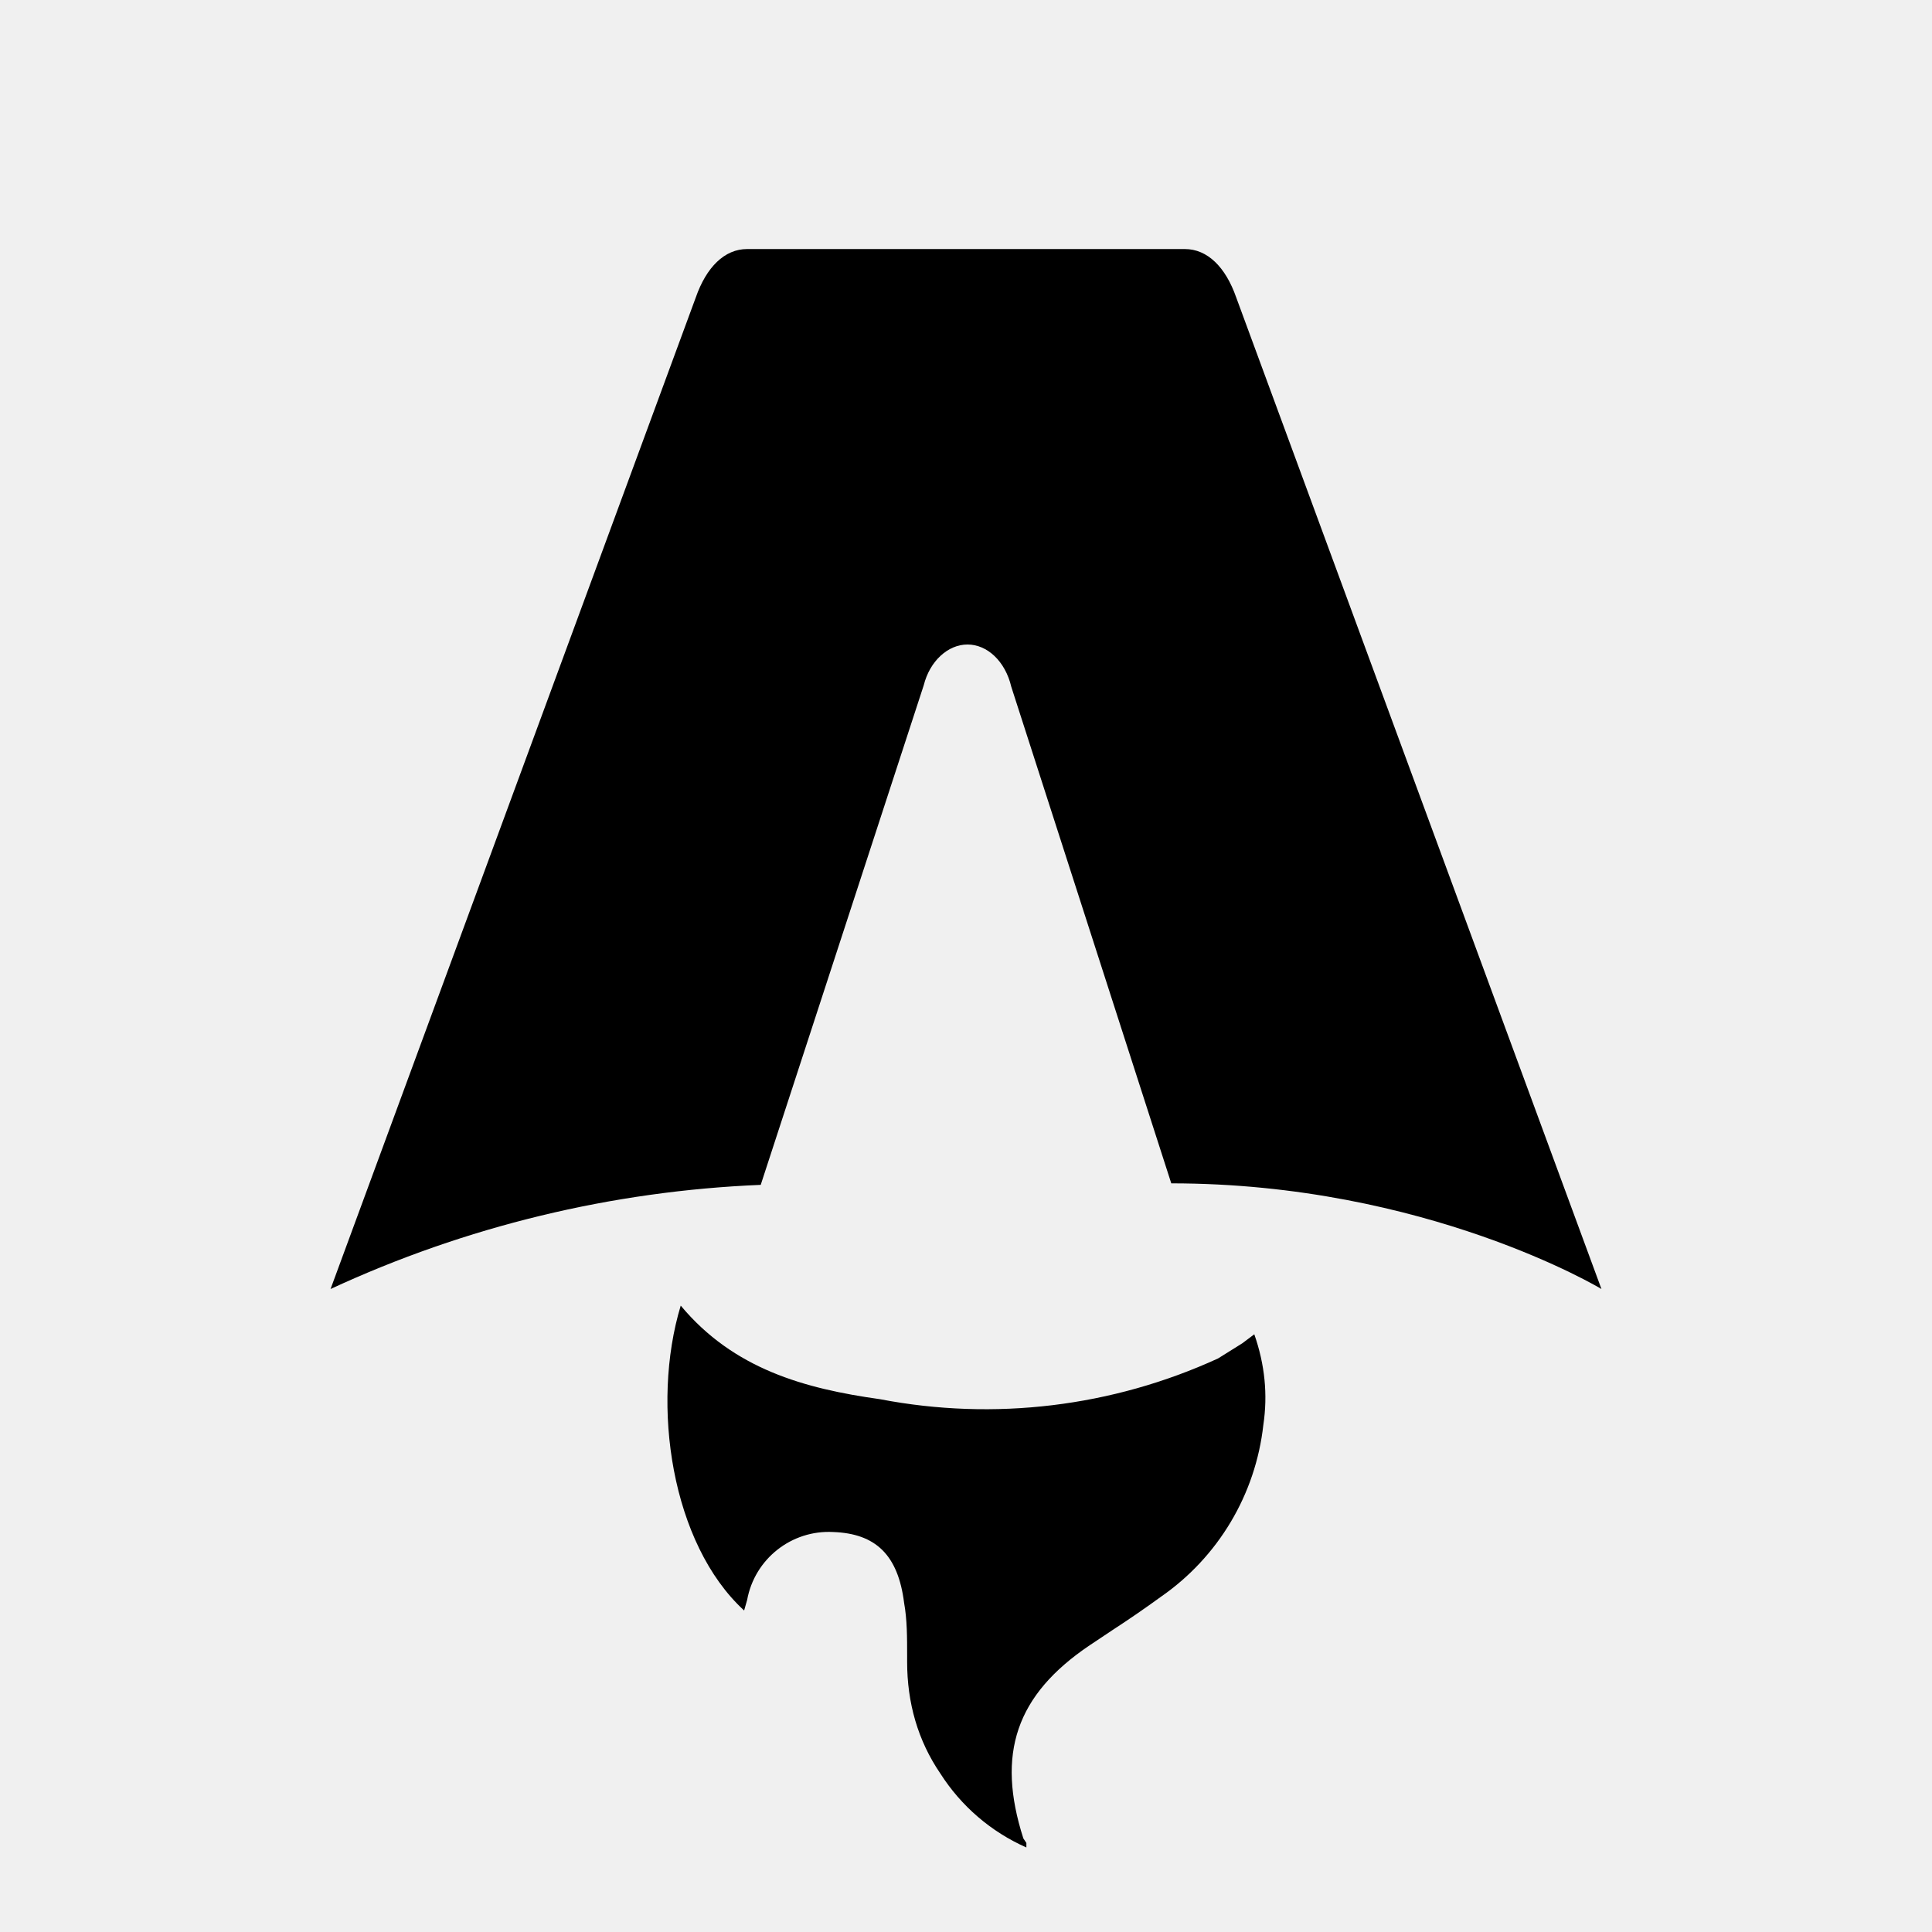
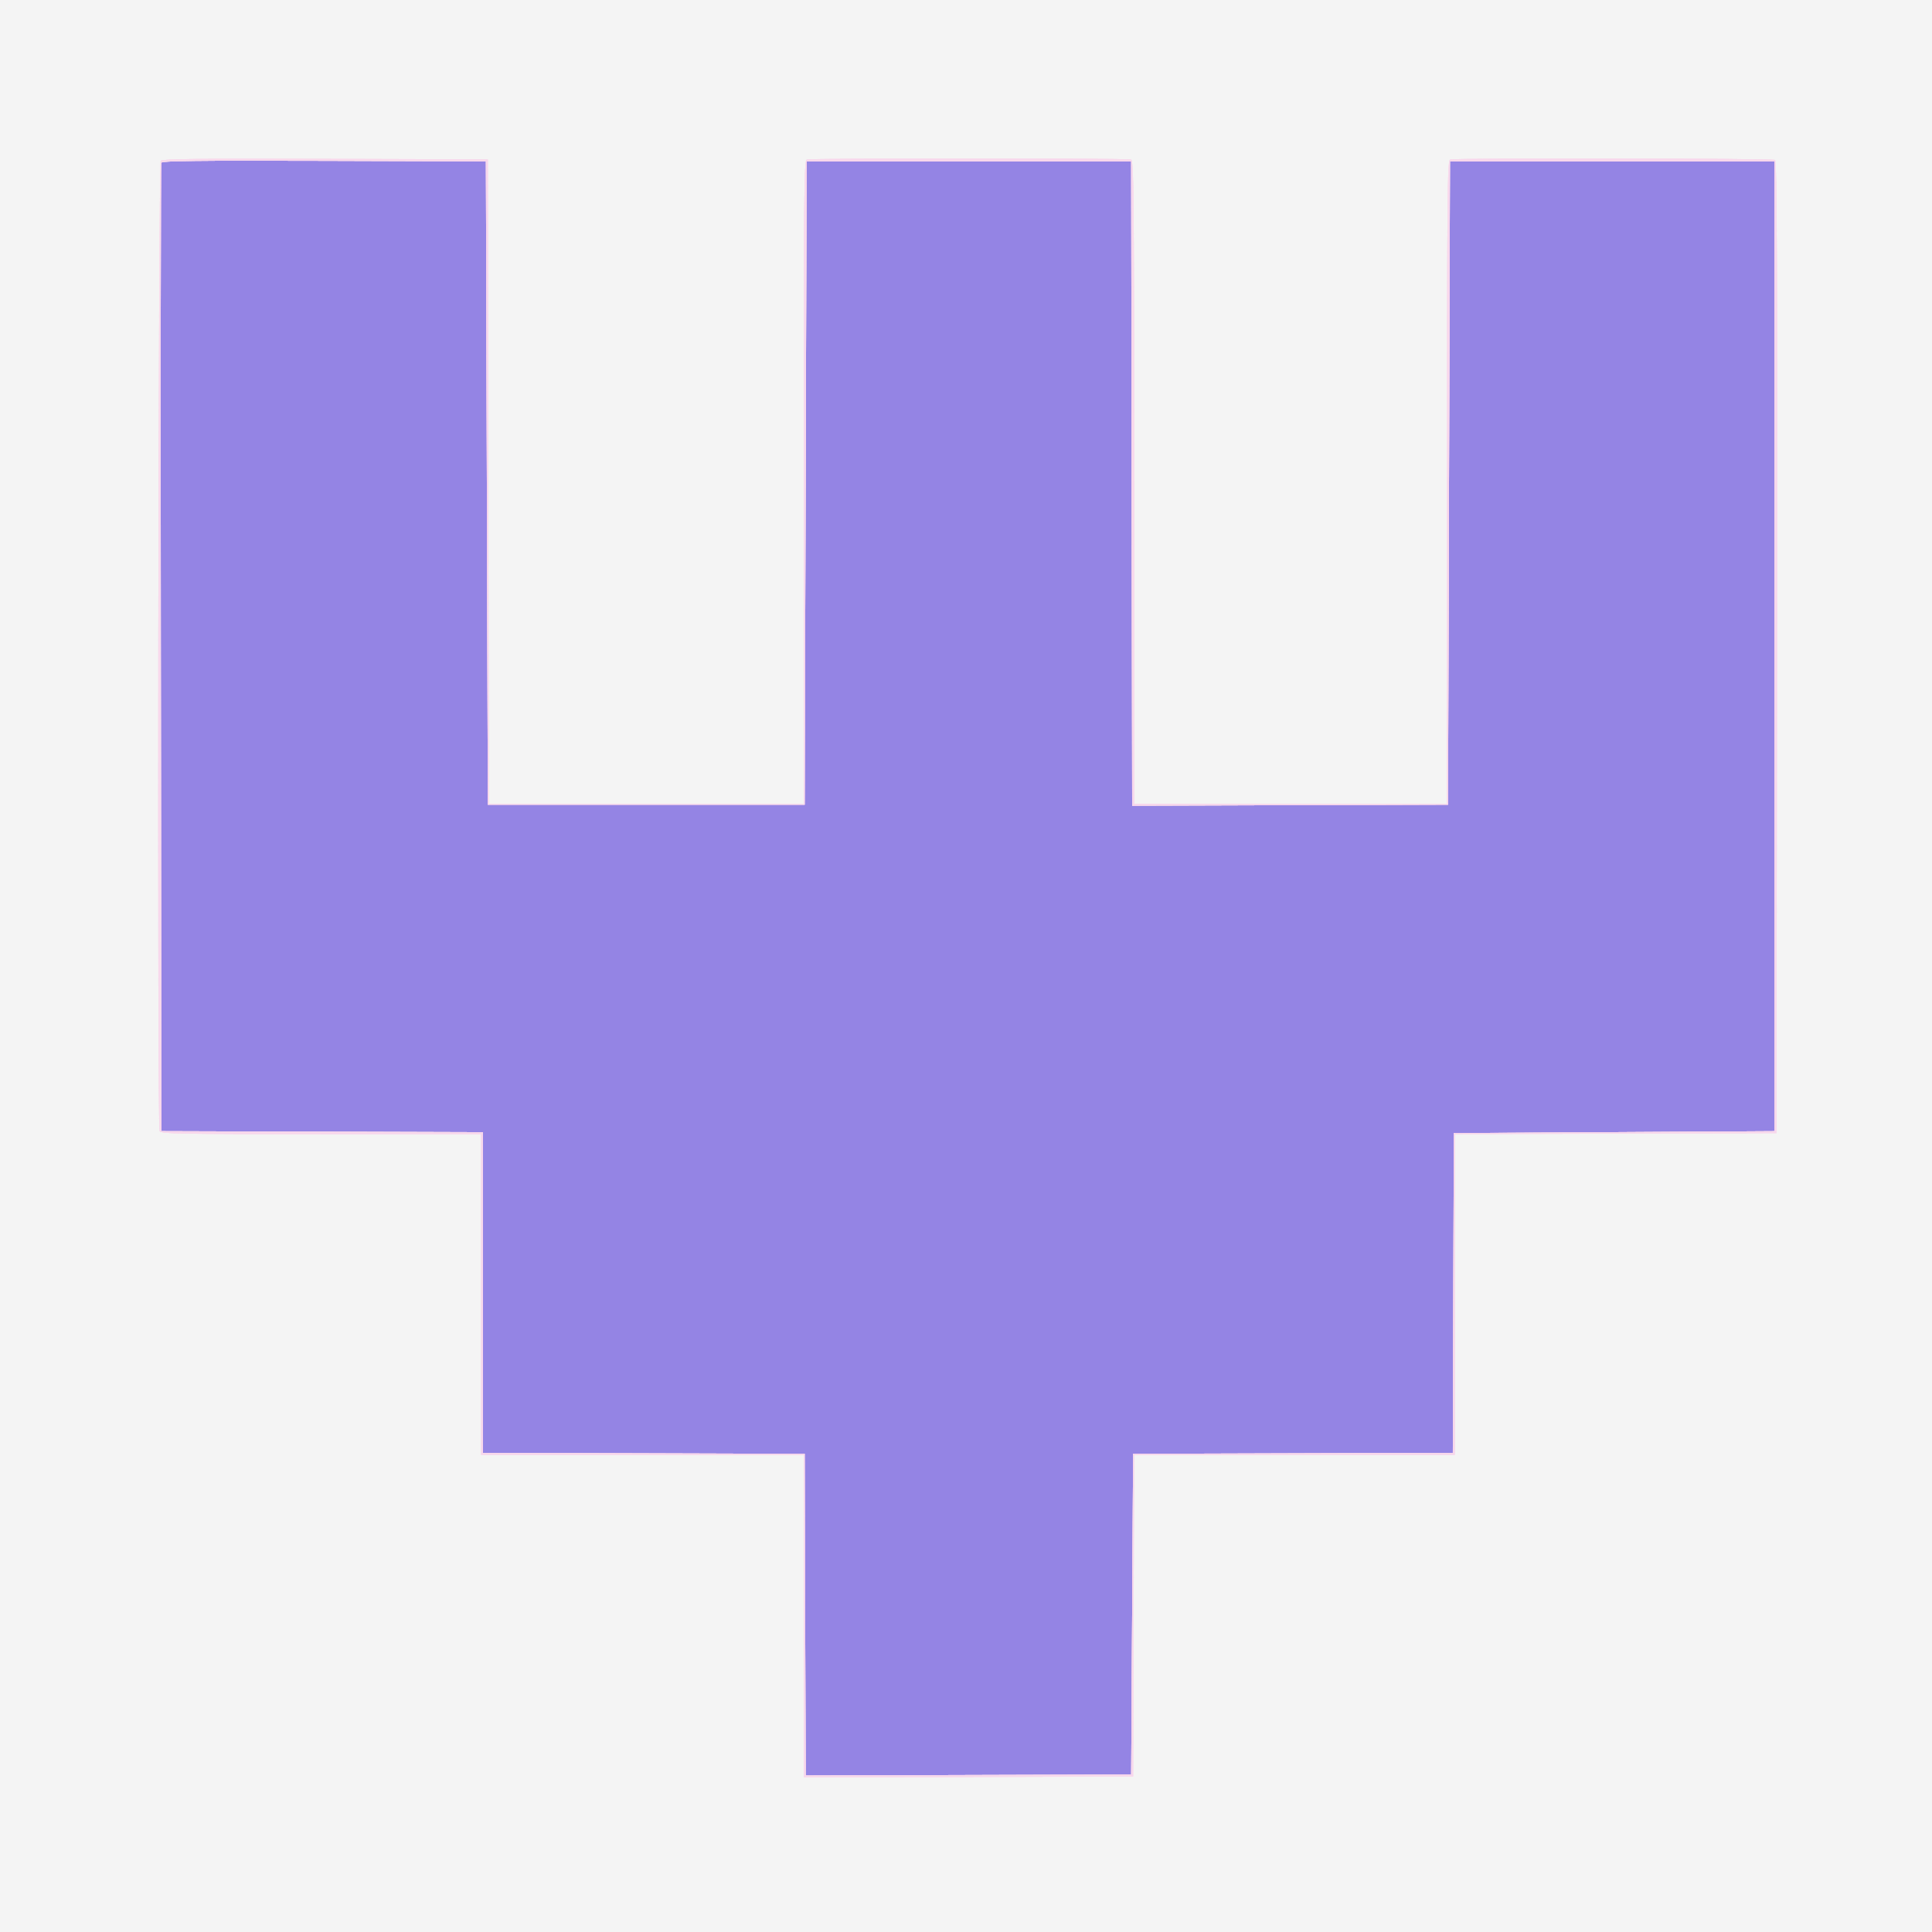
- <svg xmlns="http://www.w3.org/2000/svg" fill="none" viewBox="0 0 128 128">
-   <path d="M50.4 78.5a75.1 75.1 0 0 0-28.5 6.9l24.2-65.7c.7-2 1.9-3.2 3.4-3.2h29c1.5 0 2.7 1.2 3.4 3.2l24.2 65.7s-11.6-7-28.5-7L67 45.5c-.4-1.7-1.6-2.8-2.9-2.8-1.3 0-2.5 1.1-2.9 2.7L50.4 78.5Zm-1.1 28.2Zm-4.2-20.2c-2 6.6-.6 15.8 4.2 20.2a17.5 17.5 0 0 1 .2-.7 5.5 5.5 0 0 1 5.7-4.5c2.8.1 4.3 1.5 4.7 4.7.2 1.1.2 2.3.2 3.5v.4c0 2.7.7 5.2 2.2 7.4a13 13 0 0 0 5.7 4.9v-.3l-.2-.3c-1.8-5.6-.5-9.5 4.4-12.8l1.5-1a73 73 0 0 0 3.2-2.2 16 16 0 0 0 6.8-11.4c.3-2 .1-4-.6-6l-.8.6-1.6 1a37 37 0 0 1-22.4 2.7c-5-.7-9.7-2-13.2-6.2Z" />
-   <style>
-         path { fill: #000; }
-         @media (prefers-color-scheme: dark) {
-             path { fill: #FFF; }
-         }
-     </style>
+ <svg xmlns="http://www.w3.org/2000/svg" id="svg" version="1.1" width="400" height="400" viewBox="0, 0, 400,400">
+   <g id="svgg">
+     <path id="path0" d="M0.000 200.000 L 0.000 400.000 200.000 400.000 L 400.000 400.000 400.000 200.000 L 400.000 0.000 200.000 0.000 L 0.000 0.000 0.000 200.000 M101.101 99.700 L 101.202 166.400 133.801 166.400 L 166.400 166.400 166.400 99.843 C 166.400 39.520,166.459 33.263,167.033 33.043 C 167.860 32.726,233.340 32.726,234.167 33.043 C 234.741 33.263,234.800 39.520,234.800 99.843 L 234.800 166.400 267.200 166.400 L 299.600 166.400 299.600 99.843 C 299.600 39.520,299.659 33.263,300.233 33.043 C 301.185 32.677,366.922 32.763,367.501 33.130 C 367.900 33.384,367.981 53.827,367.901 134.024 L 367.800 234.600 334.500 234.702 L 301.200 234.805 301.200 268.002 L 301.200 301.200 268.002 301.200 L 234.805 301.200 234.702 334.500 L 234.600 367.800 200.500 367.902 L 166.400 368.004 166.400 334.602 L 166.400 301.200 133.000 301.200 L 99.600 301.200 99.600 268.000 L 99.600 234.800 66.443 234.800 C 36.577 234.800,33.261 234.737,33.043 234.167 C 32.534 232.841,32.771 33.789,33.282 33.278 C 33.653 32.907,41.567 32.819,67.382 32.898 L 101.000 33.000 101.101 99.700 " stroke="none" fill="#f4f4f4" fill-rule="evenodd" />
+     <path id="path1" d="M33.386 33.698 C 33.281 33.974,33.241 79.200,33.298 134.200 L 33.400 234.200 66.700 234.302 L 100.000 234.405 100.000 267.600 L 100.000 300.795 133.300 300.898 L 166.600 301.000 166.702 334.302 L 166.805 367.605 200.502 367.502 L 234.200 367.400 234.400 334.200 L 234.600 301.000 267.698 300.898 L 300.795 300.795 300.898 267.698 L 301.000 234.600 334.200 234.400 L 367.400 234.200 367.400 133.800 L 367.400 33.400 333.800 33.400 L 300.200 33.400 300.000 100.000 L 299.800 166.600 267.101 166.702 L 234.402 166.805 234.301 100.102 L 234.200 33.400 200.600 33.400 L 167.000 33.400 166.800 100.000 L 166.600 166.600 133.800 166.600 L 101.000 166.600 100.800 100.000 L 100.600 33.400 67.088 33.298 C 40.490 33.217,33.537 33.299,33.386 33.698 " stroke="none" fill="#9484e4" fill-rule="evenodd" />
+     <path id="path2" d="M33.282 33.278 C 32.771 33.789,32.534 232.841,33.043 234.167 C 33.261 234.737,36.577 234.800,66.443 234.800 L 99.600 234.800 99.600 268.000 L 99.600 301.200 133.000 301.200 L 166.400 301.200 166.400 334.602 L 166.400 368.004 200.500 367.902 L 234.600 367.800 234.702 334.500 L 234.805 301.200 268.002 301.200 L 301.200 301.200 301.200 268.002 L 301.200 234.805 334.500 234.702 L 367.800 234.600 367.901 134.024 C 367.981 53.827,367.900 33.384,367.501 33.130 C 366.922 32.763,301.185 32.677,300.233 33.043 C 299.659 33.263,299.600 39.520,299.600 99.843 L 299.600 166.400 267.200 166.400 L 234.800 166.400 234.800 99.843 C 234.800 39.520,234.741 33.263,234.167 33.043 C 233.340 32.726,167.860 32.726,167.033 33.043 C 166.459 33.263,166.400 39.520,166.400 99.843 L 166.400 166.400 133.801 166.400 L 101.202 166.400 101.101 99.700 L 101.000 33.000 67.382 32.898 C 41.567 32.819,33.653 32.907,33.282 33.278 M100.800 100.000 L 101.000 166.600 133.800 166.600 L 166.600 166.600 166.800 100.000 L 167.000 33.400 200.600 33.400 L 234.200 33.400 234.301 100.102 L 234.402 166.805 267.101 166.702 L 299.800 166.600 300.000 100.000 L 300.200 33.400 333.800 33.400 L 367.400 33.400 367.400 133.800 L 367.400 234.200 334.200 234.400 L 301.000 234.600 300.898 267.698 L 300.795 300.795 267.698 300.898 L 234.600 301.000 234.400 334.200 L 234.200 367.400 200.502 367.502 L 166.805 367.605 166.702 334.302 L 166.600 301.000 133.300 300.898 L 100.000 300.795 100.000 267.600 L 100.000 234.405 66.700 234.302 L 33.400 234.200 33.298 134.200 C 33.241 79.200,33.281 33.974,33.386 33.698 C 33.537 33.299,40.490 33.217,67.088 33.298 L 100.600 33.400 100.800 100.000 " stroke="none" fill="#f8d8ec" fill-rule="evenodd" />
+     <path id="path3" d="M33.282 33.278 C 32.771 33.789,32.534 232.841,33.043 234.167 C 33.261 234.737,36.577 234.800,66.443 234.800 L 99.600 234.800 99.600 268.000 L 99.600 301.200 133.000 301.200 L 166.400 301.200 166.400 334.602 L 166.400 368.004 200.500 367.902 L 234.600 367.800 234.702 334.500 L 234.805 301.200 268.002 301.200 L 301.200 301.200 301.200 268.002 L 301.200 234.805 334.500 234.702 L 367.800 234.600 367.901 134.024 C 367.981 53.827,367.900 33.384,367.501 33.130 C 366.922 32.763,301.185 32.677,300.233 33.043 C 299.659 33.263,299.600 39.520,299.600 99.843 L 299.600 166.400 267.200 166.400 L 234.800 166.400 234.800 99.843 C 234.800 39.520,234.741 33.263,234.167 33.043 C 233.340 32.726,167.860 32.726,167.033 33.043 C 166.459 33.263,166.400 39.520,166.400 99.843 L 166.400 166.400 133.801 166.400 L 101.202 166.400 101.101 99.700 L 101.000 33.000 67.382 32.898 C 41.567 32.819,33.653 32.907,33.282 33.278 M100.800 100.000 L 101.000 166.600 133.800 166.600 L 166.600 166.600 166.800 100.000 L 167.000 33.400 200.600 33.400 L 234.200 33.400 234.301 100.102 L 234.402 166.805 267.101 166.702 L 299.800 166.600 300.000 100.000 L 300.200 33.400 333.800 33.400 L 367.400 33.400 367.400 133.800 L 367.400 234.200 334.200 234.400 L 301.000 234.600 300.898 267.698 L 300.795 300.795 267.698 300.898 L 234.600 301.000 234.400 334.200 L 234.200 367.400 200.502 367.502 L 166.805 367.605 166.702 334.302 L 166.600 301.000 133.300 300.898 L 100.000 300.795 100.000 267.600 L 100.000 234.405 66.700 234.302 L 33.400 234.200 33.298 134.200 C 33.241 79.200,33.281 33.974,33.386 33.698 C 33.537 33.299,40.490 33.217,67.088 33.298 L 100.600 33.400 100.800 100.000 " stroke="none" fill="#f8d8ec" fill-rule="evenodd" />
+     <path id="path4" d="M33.282 33.278 C 32.771 33.789,32.534 232.841,33.043 234.167 C 33.261 234.737,36.577 234.800,66.443 234.800 L 99.600 234.800 99.600 268.000 L 99.600 301.200 133.000 301.200 L 166.400 301.200 166.400 334.602 L 166.400 368.004 200.500 367.902 L 234.600 367.800 234.702 334.500 L 234.805 301.200 268.002 301.200 L 301.200 301.200 301.200 268.002 L 301.200 234.805 334.500 234.702 L 367.800 234.600 367.901 134.024 C 367.981 53.827,367.900 33.384,367.501 33.130 C 366.922 32.763,301.185 32.677,300.233 33.043 C 299.659 33.263,299.600 39.520,299.600 99.843 L 299.600 166.400 267.200 166.400 L 234.800 166.400 234.800 99.843 C 234.800 39.520,234.741 33.263,234.167 33.043 C 233.340 32.726,167.860 32.726,167.033 33.043 C 166.459 33.263,166.400 39.520,166.400 99.843 L 166.400 166.400 133.801 166.400 L 101.202 166.400 101.101 99.700 L 101.000 33.000 67.382 32.898 C 41.567 32.819,33.653 32.907,33.282 33.278 M100.800 100.000 L 101.000 166.600 133.800 166.600 L 166.600 166.600 166.800 100.000 L 167.000 33.400 200.600 33.400 L 234.200 33.400 234.301 100.102 L 234.402 166.805 267.101 166.702 L 299.800 166.600 300.000 100.000 L 300.200 33.400 333.800 33.400 L 367.400 33.400 367.400 133.800 L 367.400 234.200 334.200 234.400 L 301.000 234.600 300.898 267.698 L 300.795 300.795 267.698 300.898 L 234.600 301.000 234.400 334.200 L 234.200 367.400 200.502 367.502 L 166.805 367.605 166.702 334.302 L 166.600 301.000 133.300 300.898 L 100.000 300.795 100.000 267.600 L 100.000 234.405 66.700 234.302 L 33.400 234.200 33.298 134.200 C 33.241 79.200,33.281 33.974,33.386 33.698 C 33.537 33.299,40.490 33.217,67.088 33.298 L 100.600 33.400 100.800 100.000 " stroke="none" fill="#f8d8ec" fill-rule="evenodd" />
+   </g>
</svg>
